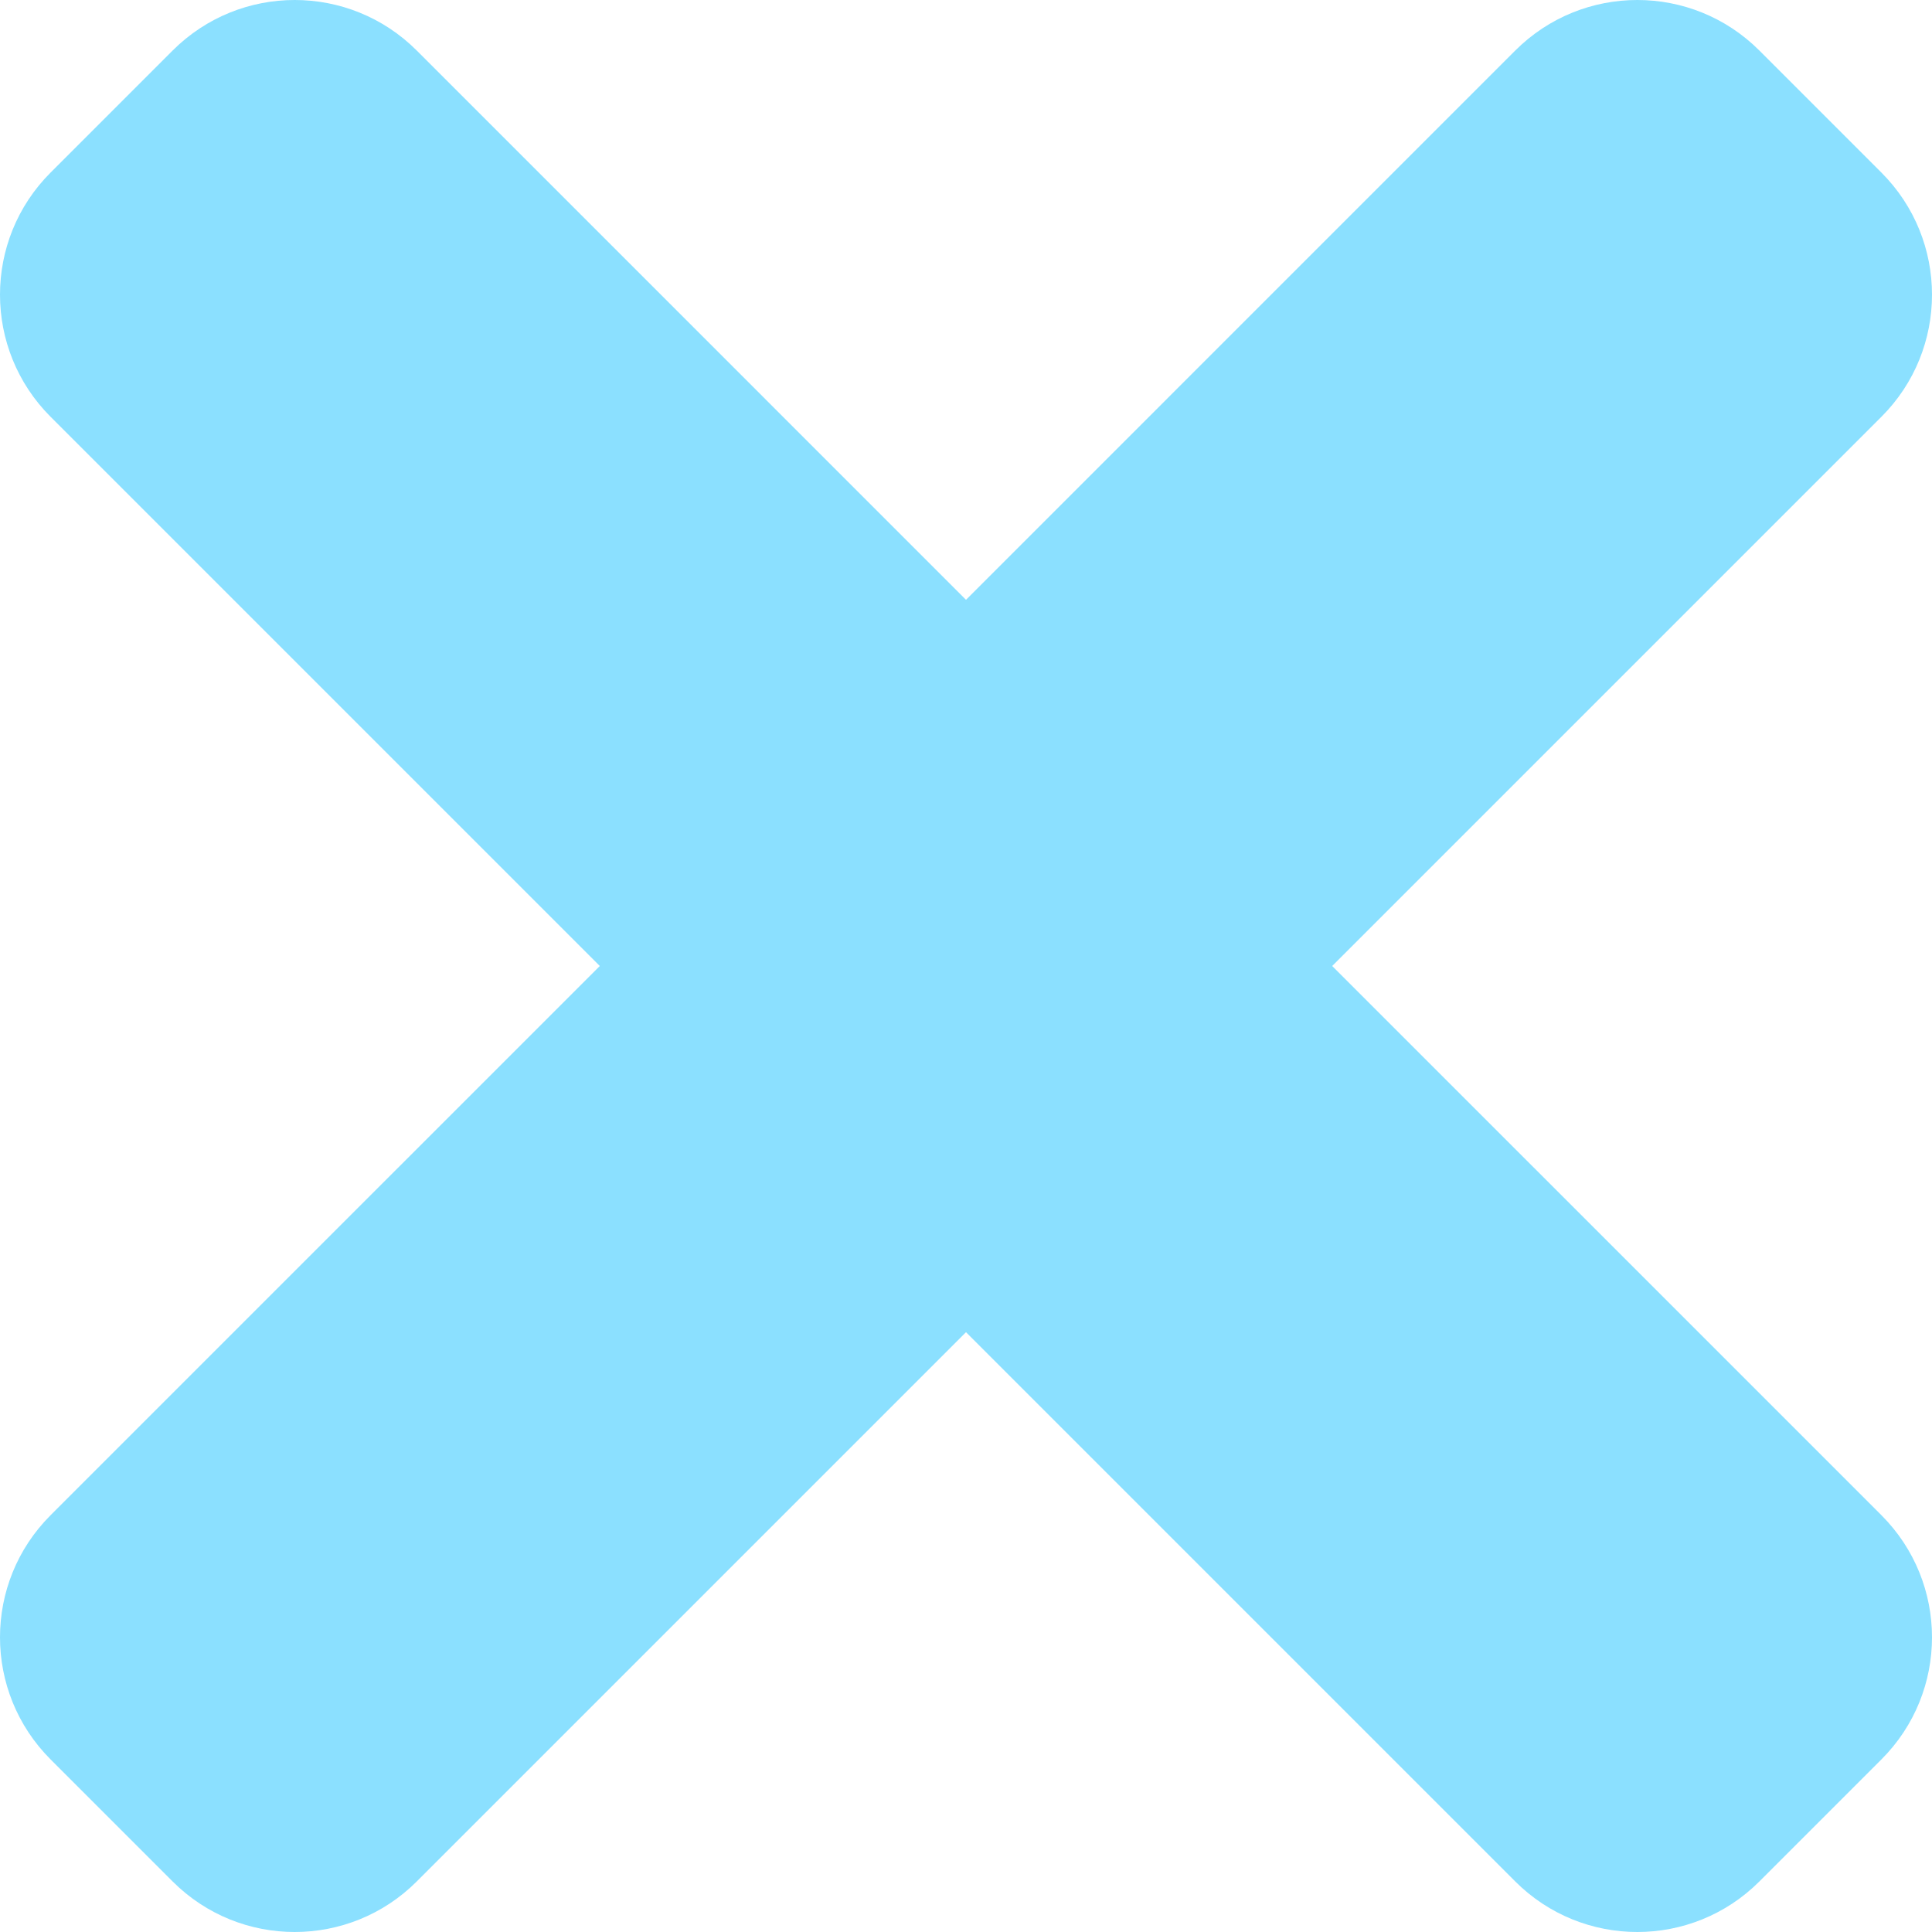
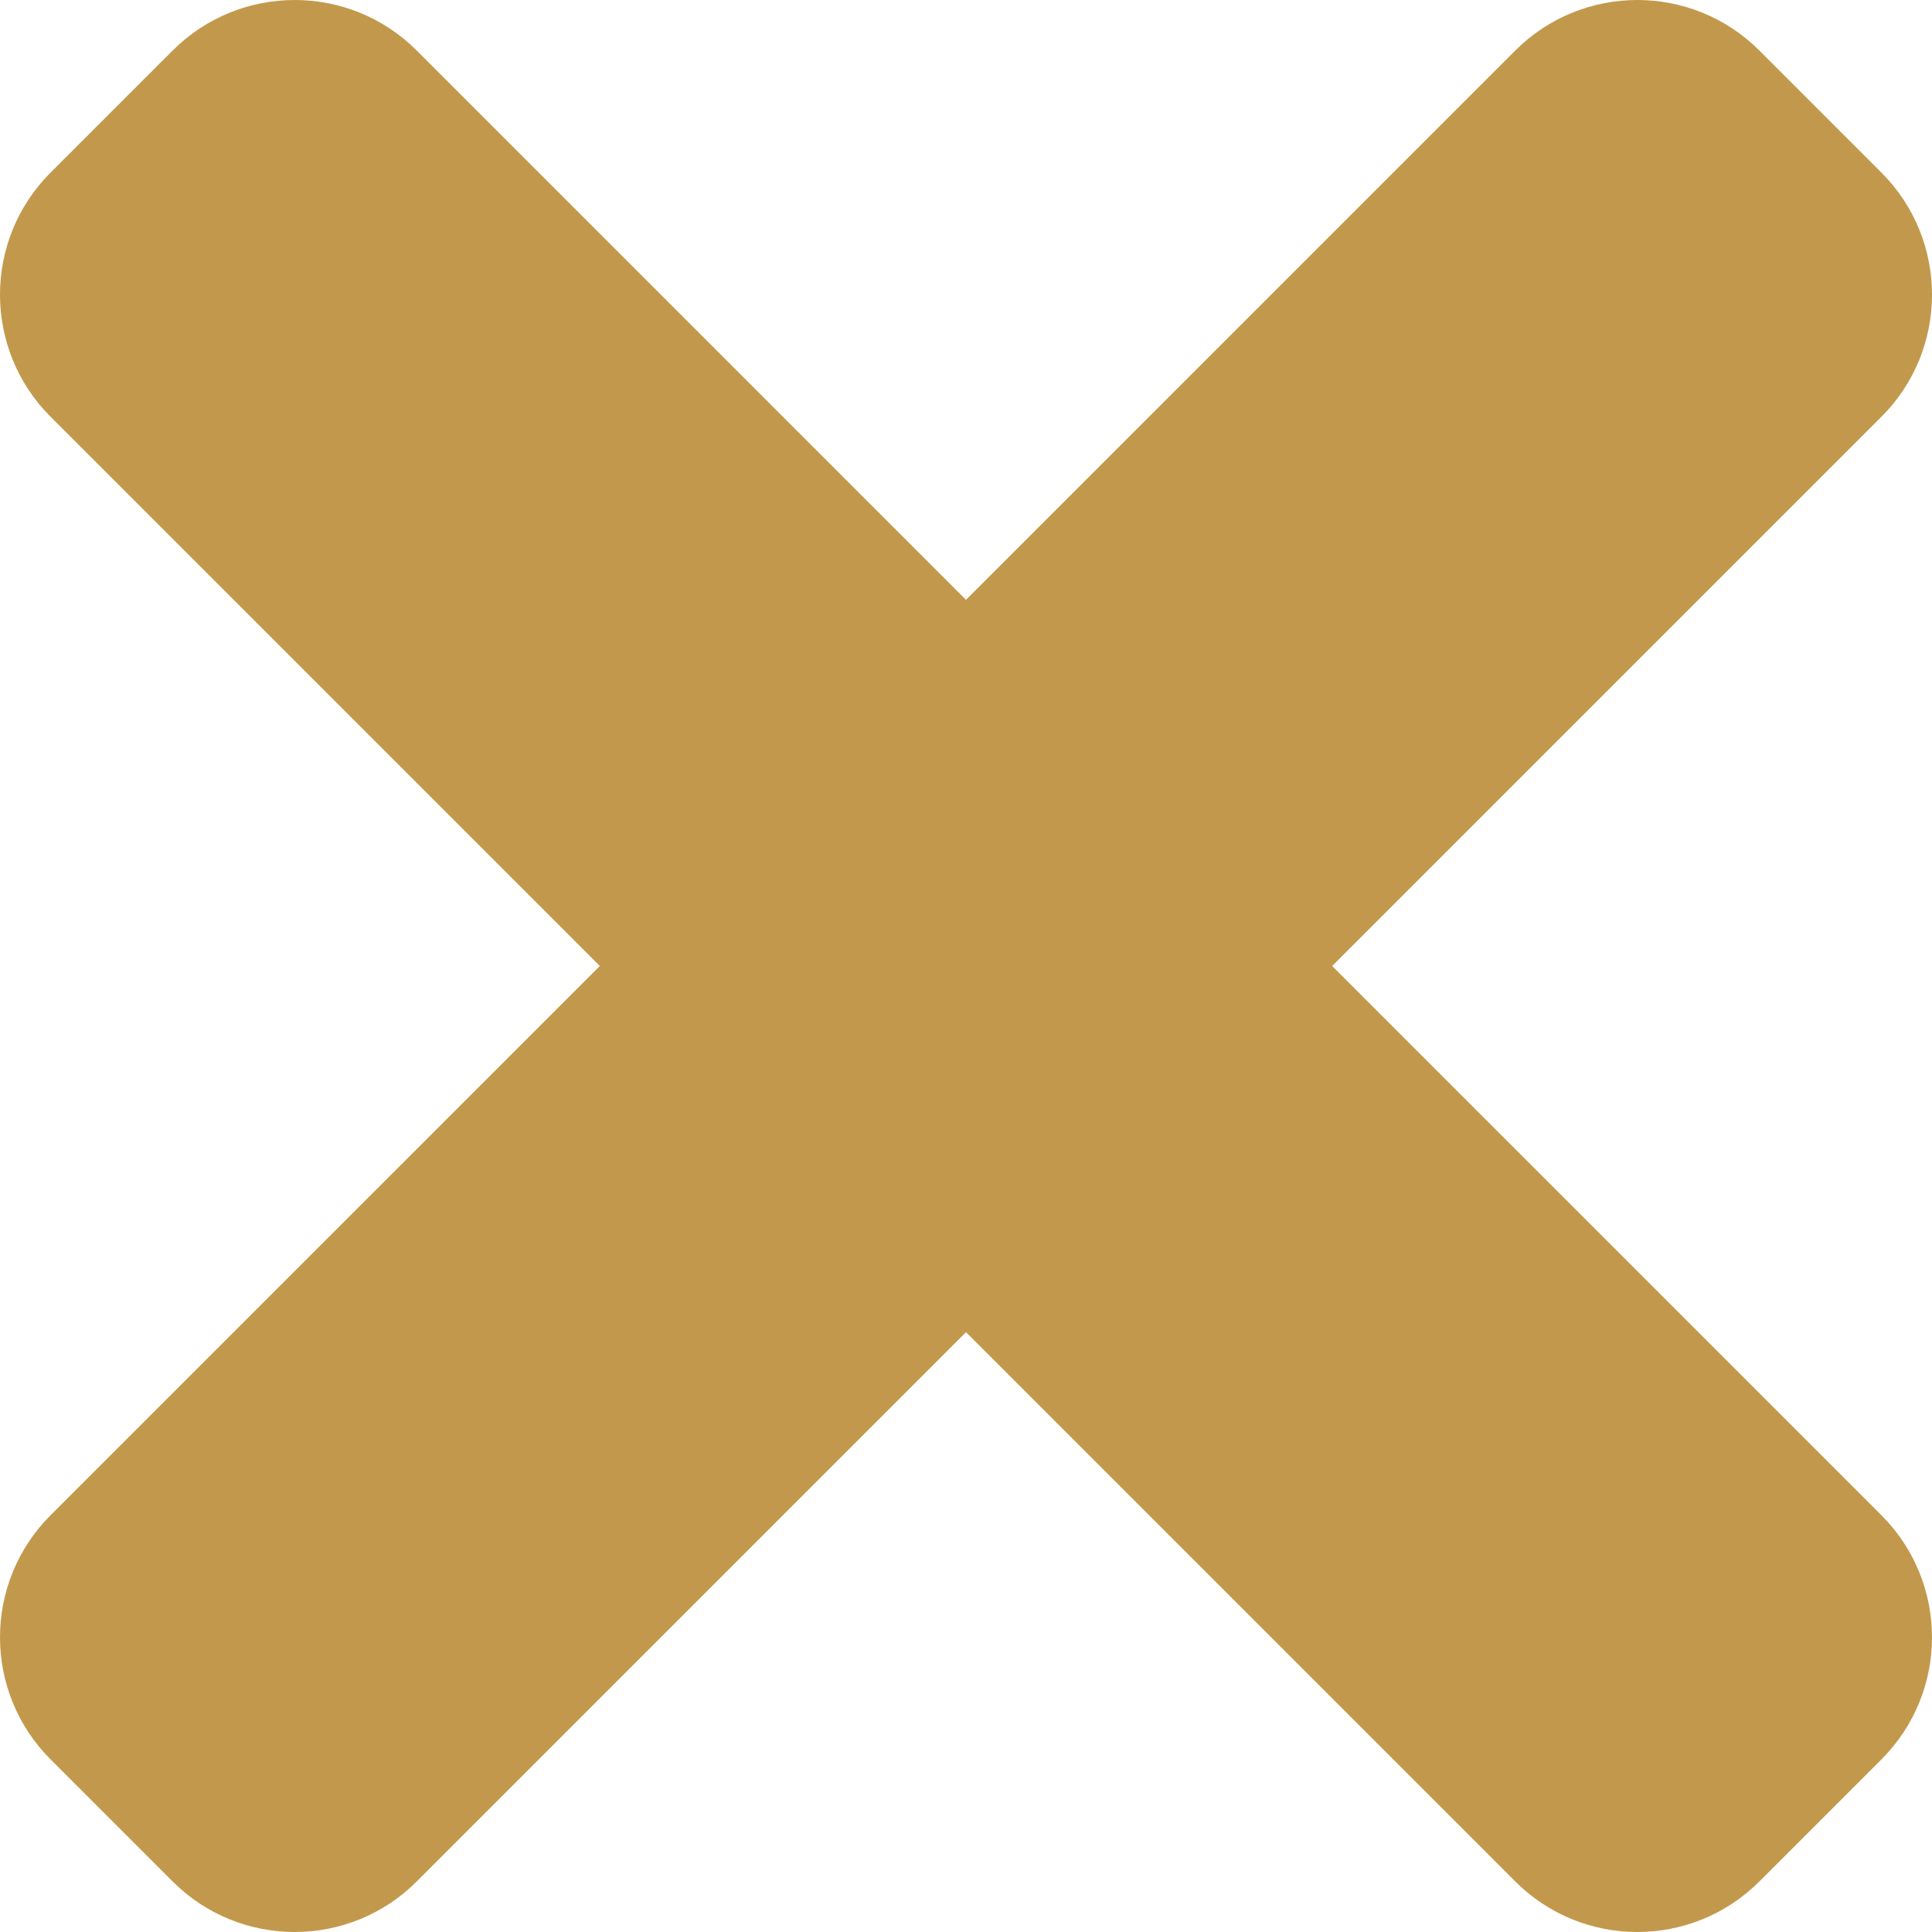
<svg xmlns="http://www.w3.org/2000/svg" height="352" width="352" id="svg4" version="1.1" viewBox="0 0 352 352" role="img" class="svg-inline--fa fa-times fa-w-11" data-icon="times" data-prefix="fas" focusable="false" aria-hidden="true">
  <defs id="defs8" />
-   <path fill="#8be0ff" id="path2" d="M 242.72,176 342.79,75.93 c 12.28,-12.28 12.28,-32.19 0,-44.48 L 320.55,9.21 c -12.28,-12.28 -32.19,-12.28 -44.48,0 L 176,109.28 75.93,9.21 C 63.65,-3.07 43.74,-3.07 31.45,9.21 L 9.21,31.45 c -12.28,12.28 -12.28,32.19 0,44.48 L 109.28,176 9.21,276.07 c -12.28,12.28 -12.28,32.19 0,44.48 l 22.24,22.24 c 12.28,12.28 32.2,12.28 44.48,0 L 176,242.72 276.07,342.79 c 12.28,12.28 32.2,12.28 44.48,0 l 22.24,-22.24 c 12.28,-12.28 12.28,-32.19 0,-44.48 z" />
+   <path fill="#c2994c" id="path2" d="M 242.72,176 342.79,75.93 c 12.28,-12.28 12.28,-32.19 0,-44.48 L 320.55,9.21 c -12.28,-12.28 -32.19,-12.28 -44.48,0 L 176,109.28 75.93,9.21 C 63.65,-3.07 43.74,-3.07 31.45,9.21 L 9.21,31.45 c -12.28,12.28 -12.28,32.19 0,44.48 L 109.28,176 9.21,276.07 c -12.28,12.28 -12.28,32.19 0,44.48 l 22.24,22.24 c 12.28,12.28 32.2,12.28 44.48,0 L 176,242.72 276.07,342.79 c 12.28,12.28 32.2,12.28 44.48,0 l 22.24,-22.24 c 12.28,-12.28 12.28,-32.19 0,-44.48 z" />
</svg>
